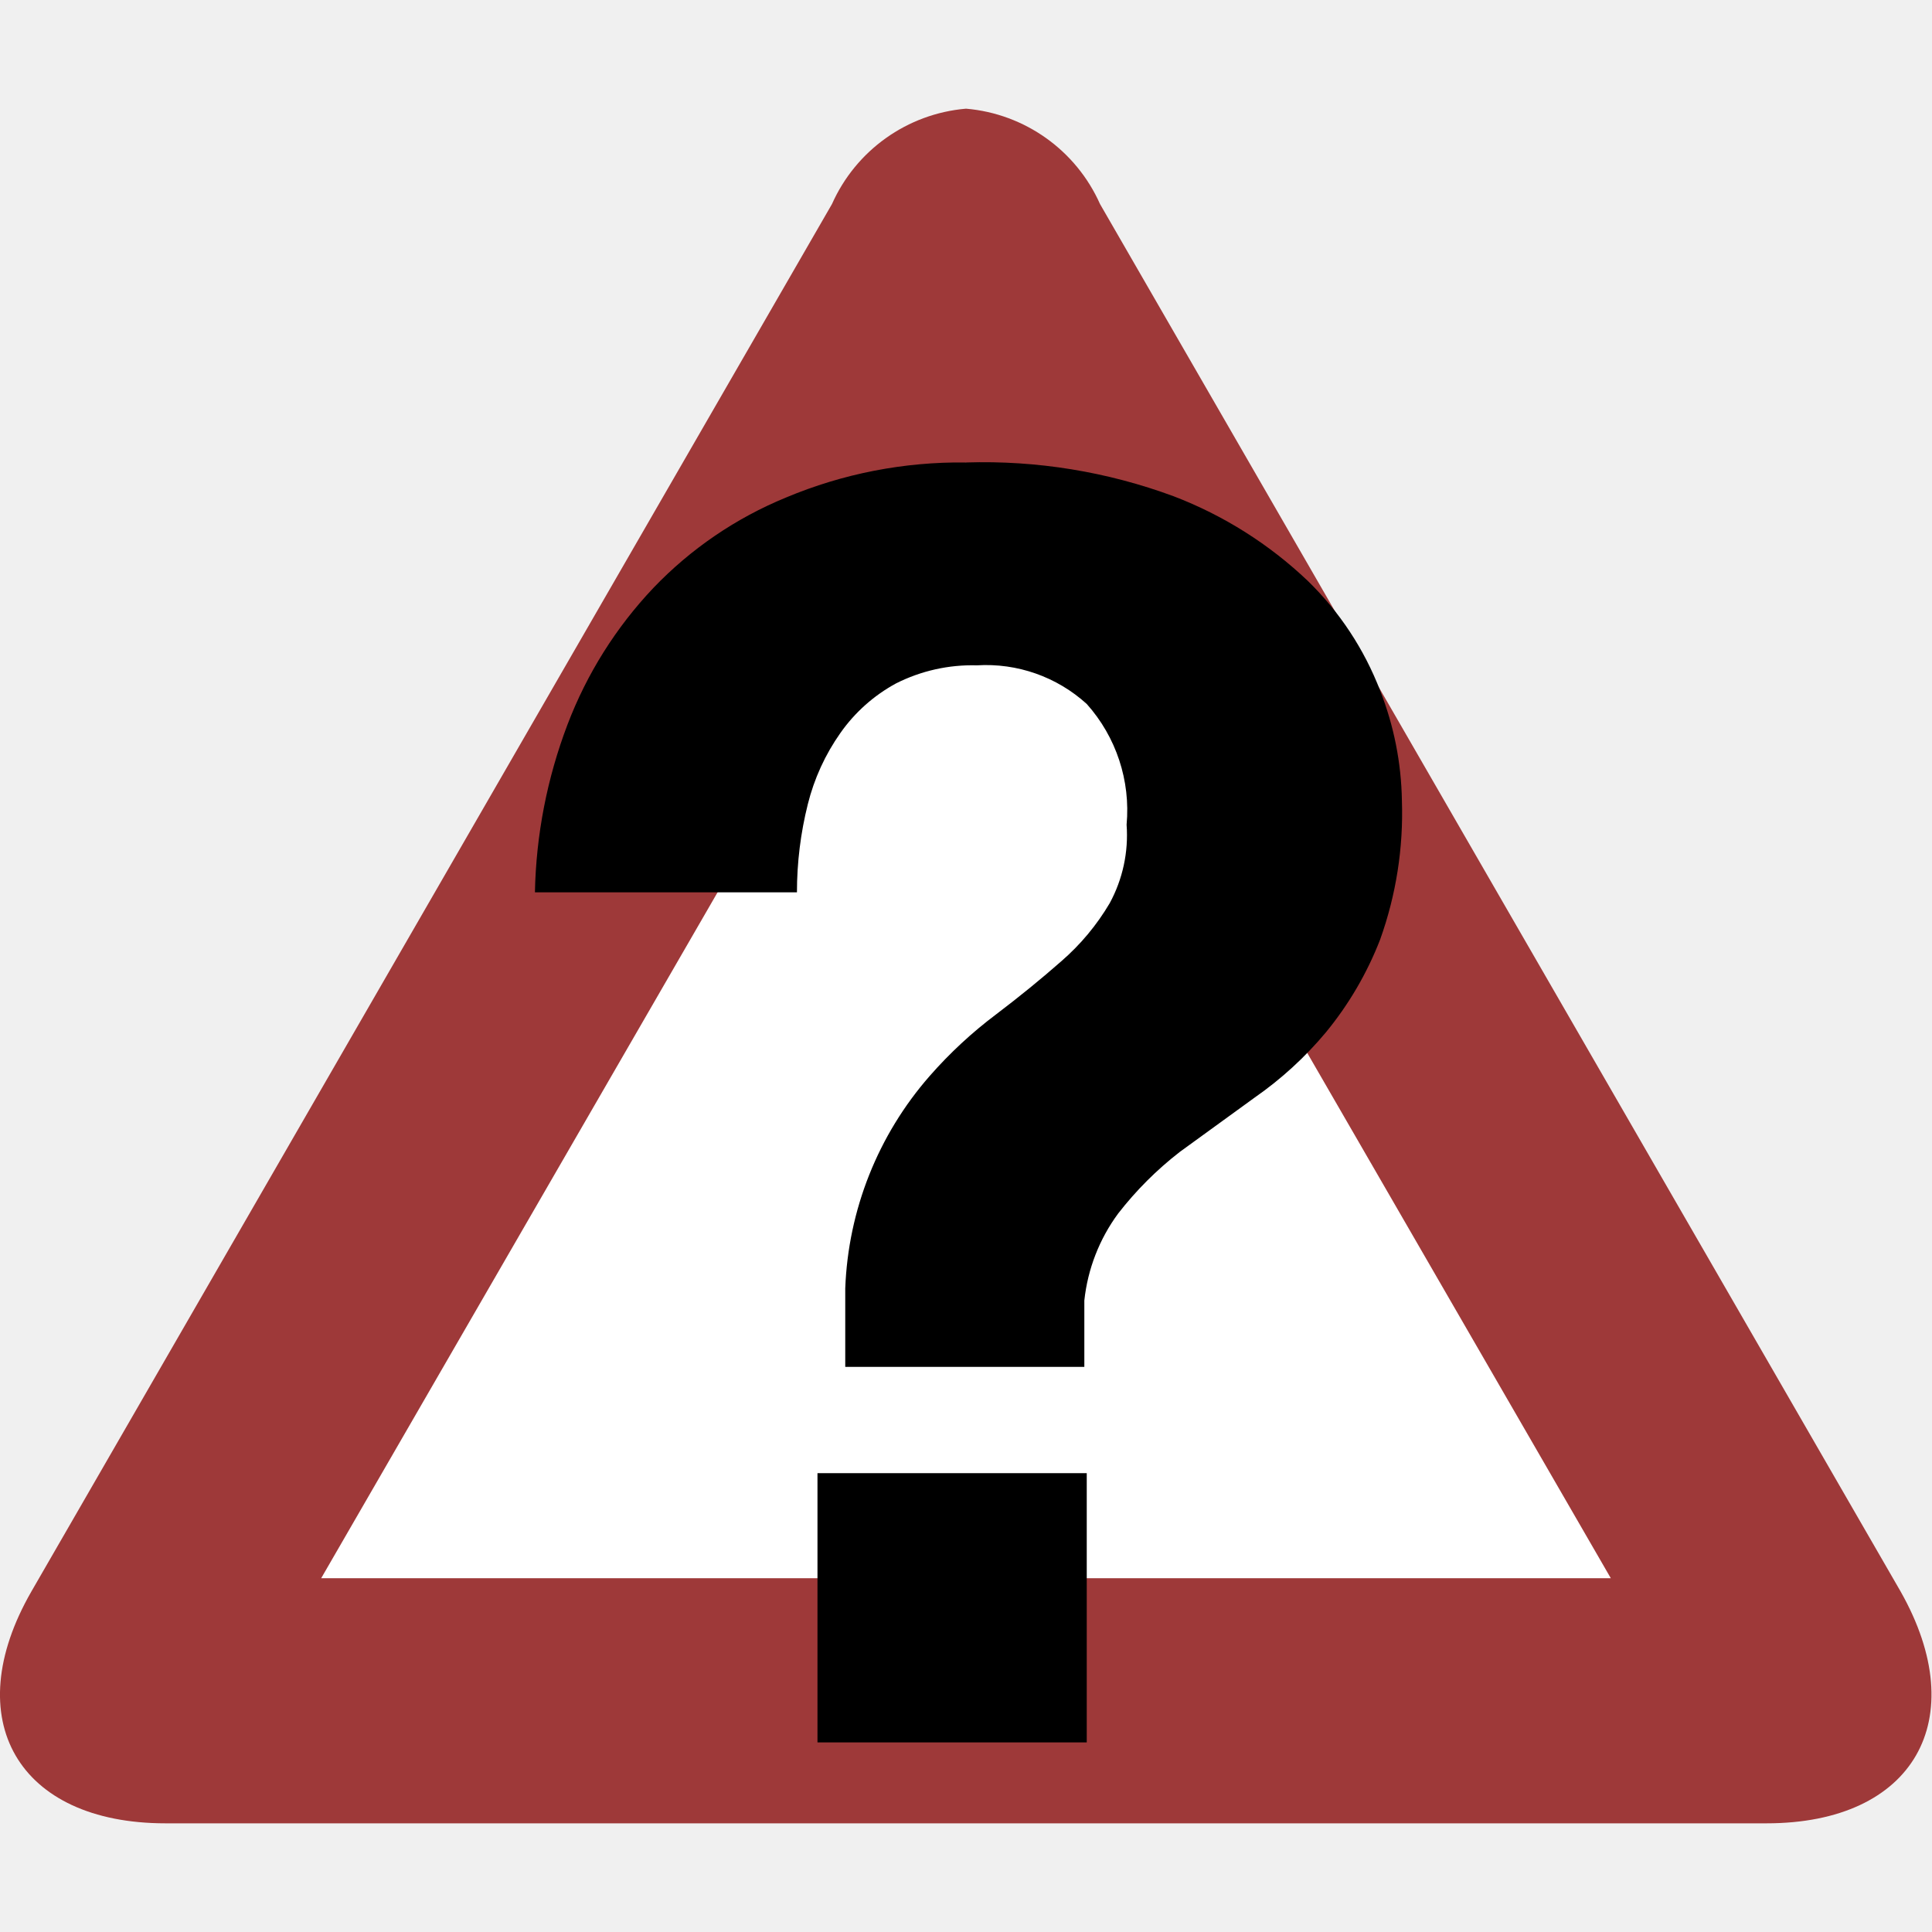
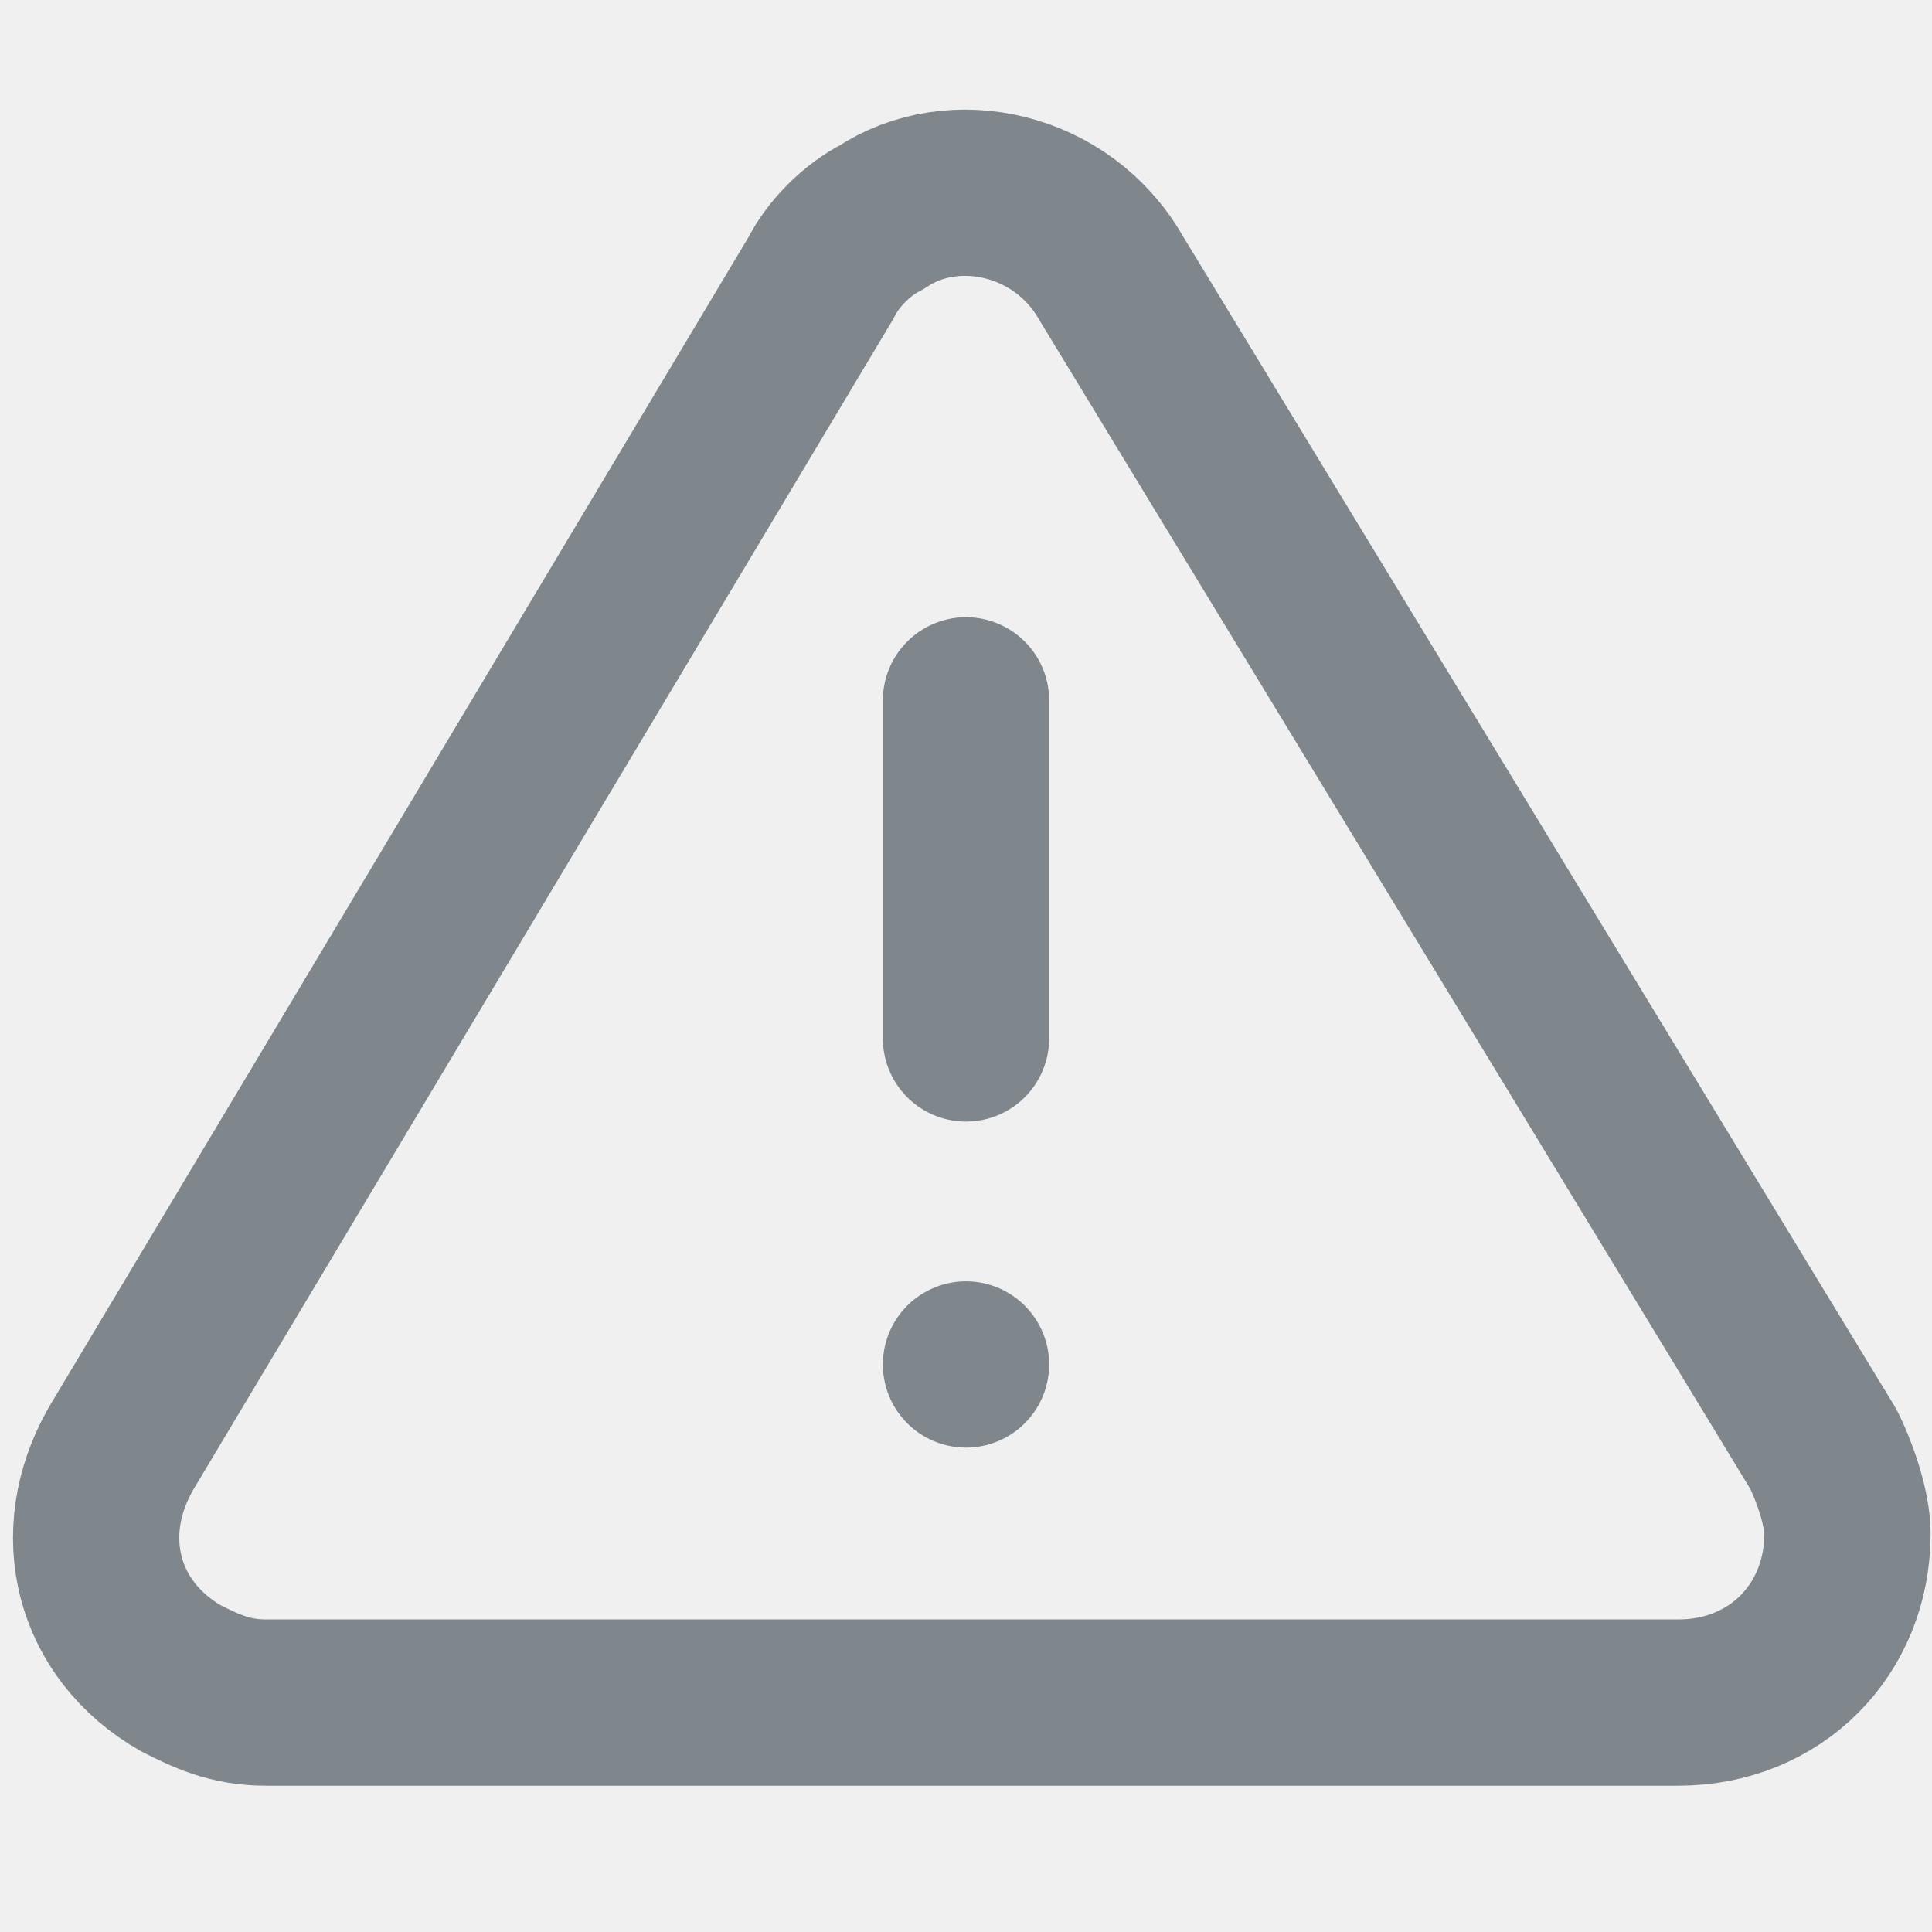
- <svg xmlns="http://www.w3.org/2000/svg" width="16" height="16" viewBox="0 0 16 16">
-   <defs>
-     <linearGradient id="a" x1="6158.59" y1="-4436.25" x2="6501.91" y2="-4779.57" gradientTransform="matrix(.03 0 0 -.03 -194.57 -135.99)" gradientUnits="userSpaceOnUse">
-       <stop offset="0" stop-color="#c9473d" />
-       <stop offset="1" stop-color="#9e3939" />
-     </linearGradient>
-   </defs>
-   <path d="M8 .9a1.34 1.34 0 0 0-1.11.79L.26 13.18c-.61 1.06-.11 1.92 1.11 1.92h13.26c1.22 0 1.71-.86 1.11-1.92L9.11 1.69A1.34 1.34 0 0 0 8 .9z" fill="url(#a)" />
-   <path fill="#fff" d="M8 3.83l5.34 9.24H2.66L8 3.83" />
-   <path d="M4.7 6a3.41 3.41 0 0 1 .71-1.13 3.2 3.2 0 0 1 1.1-.75A3.73 3.73 0 0 1 8 3.83a4.54 4.54 0 0 1 1.72.28 3.35 3.35 0 0 1 1.11.7 2.54 2.54 0 0 1 .6.91 2.61 2.61 0 0 1 .18.91 3.1 3.1 0 0 1-.18 1.15 2.81 2.81 0 0 1-.45.77 3 3 0 0 1-.59.54l-.62.45a2.88 2.88 0 0 0-.51.51 1.48 1.48 0 0 0-.28.72v.55H7v-.65a2.83 2.83 0 0 1 .7-1.76 3.62 3.62 0 0 1 .55-.51q.29-.22.54-.44a1.94 1.94 0 0 0 .4-.48 1.18 1.18 0 0 0 .14-.65 1.32 1.32 0 0 0-.33-1 1.24 1.24 0 0 0-.91-.32 1.4 1.4 0 0 0-.67.15 1.35 1.35 0 0 0-.46.41 1.76 1.76 0 0 0-.27.59 3 3 0 0 0-.09.73H4.43A4.14 4.14 0 0 1 4.7 6zM9 12.2v2.23H6.77V12.2z" />
+ <svg xmlns="http://www.w3.org/2000/svg" version="1.1" id="Ebene_1" x="0px" y="0px" width="16px" height="16px" viewBox="0 0 16 16" style="enable-background:new 0 0 16 16;" xml:space="preserve">
+   <style type="text/css">
+ 	.st0{fill:none;stroke:#7F878D;stroke-width:1.377;stroke-linecap:round;stroke-linejoin:round;}
+ </style>
+   <g>
+     <path class="st0" d="M6.8,2.3L1,12c-0.4,0.7-0.2,1.5,0.5,1.9c0.2,0.1,0.4,0.2,0.7,0.2h11.7c0.8,0,1.4-0.6,1.4-1.4   c0-0.2-0.1-0.5-0.2-0.7L9.2,2.3C8.8,1.6,7.9,1.4,7.3,1.8C7.1,1.9,6.9,2.1,6.8,2.3z" />
+     <line class="st0" x1="8" y1="5.8" x2="8" y2="8.6" />
+     <line class="st0" x1="8" y1="11.3" x2="8" y2="11.3" />
+   </g>
</svg>
